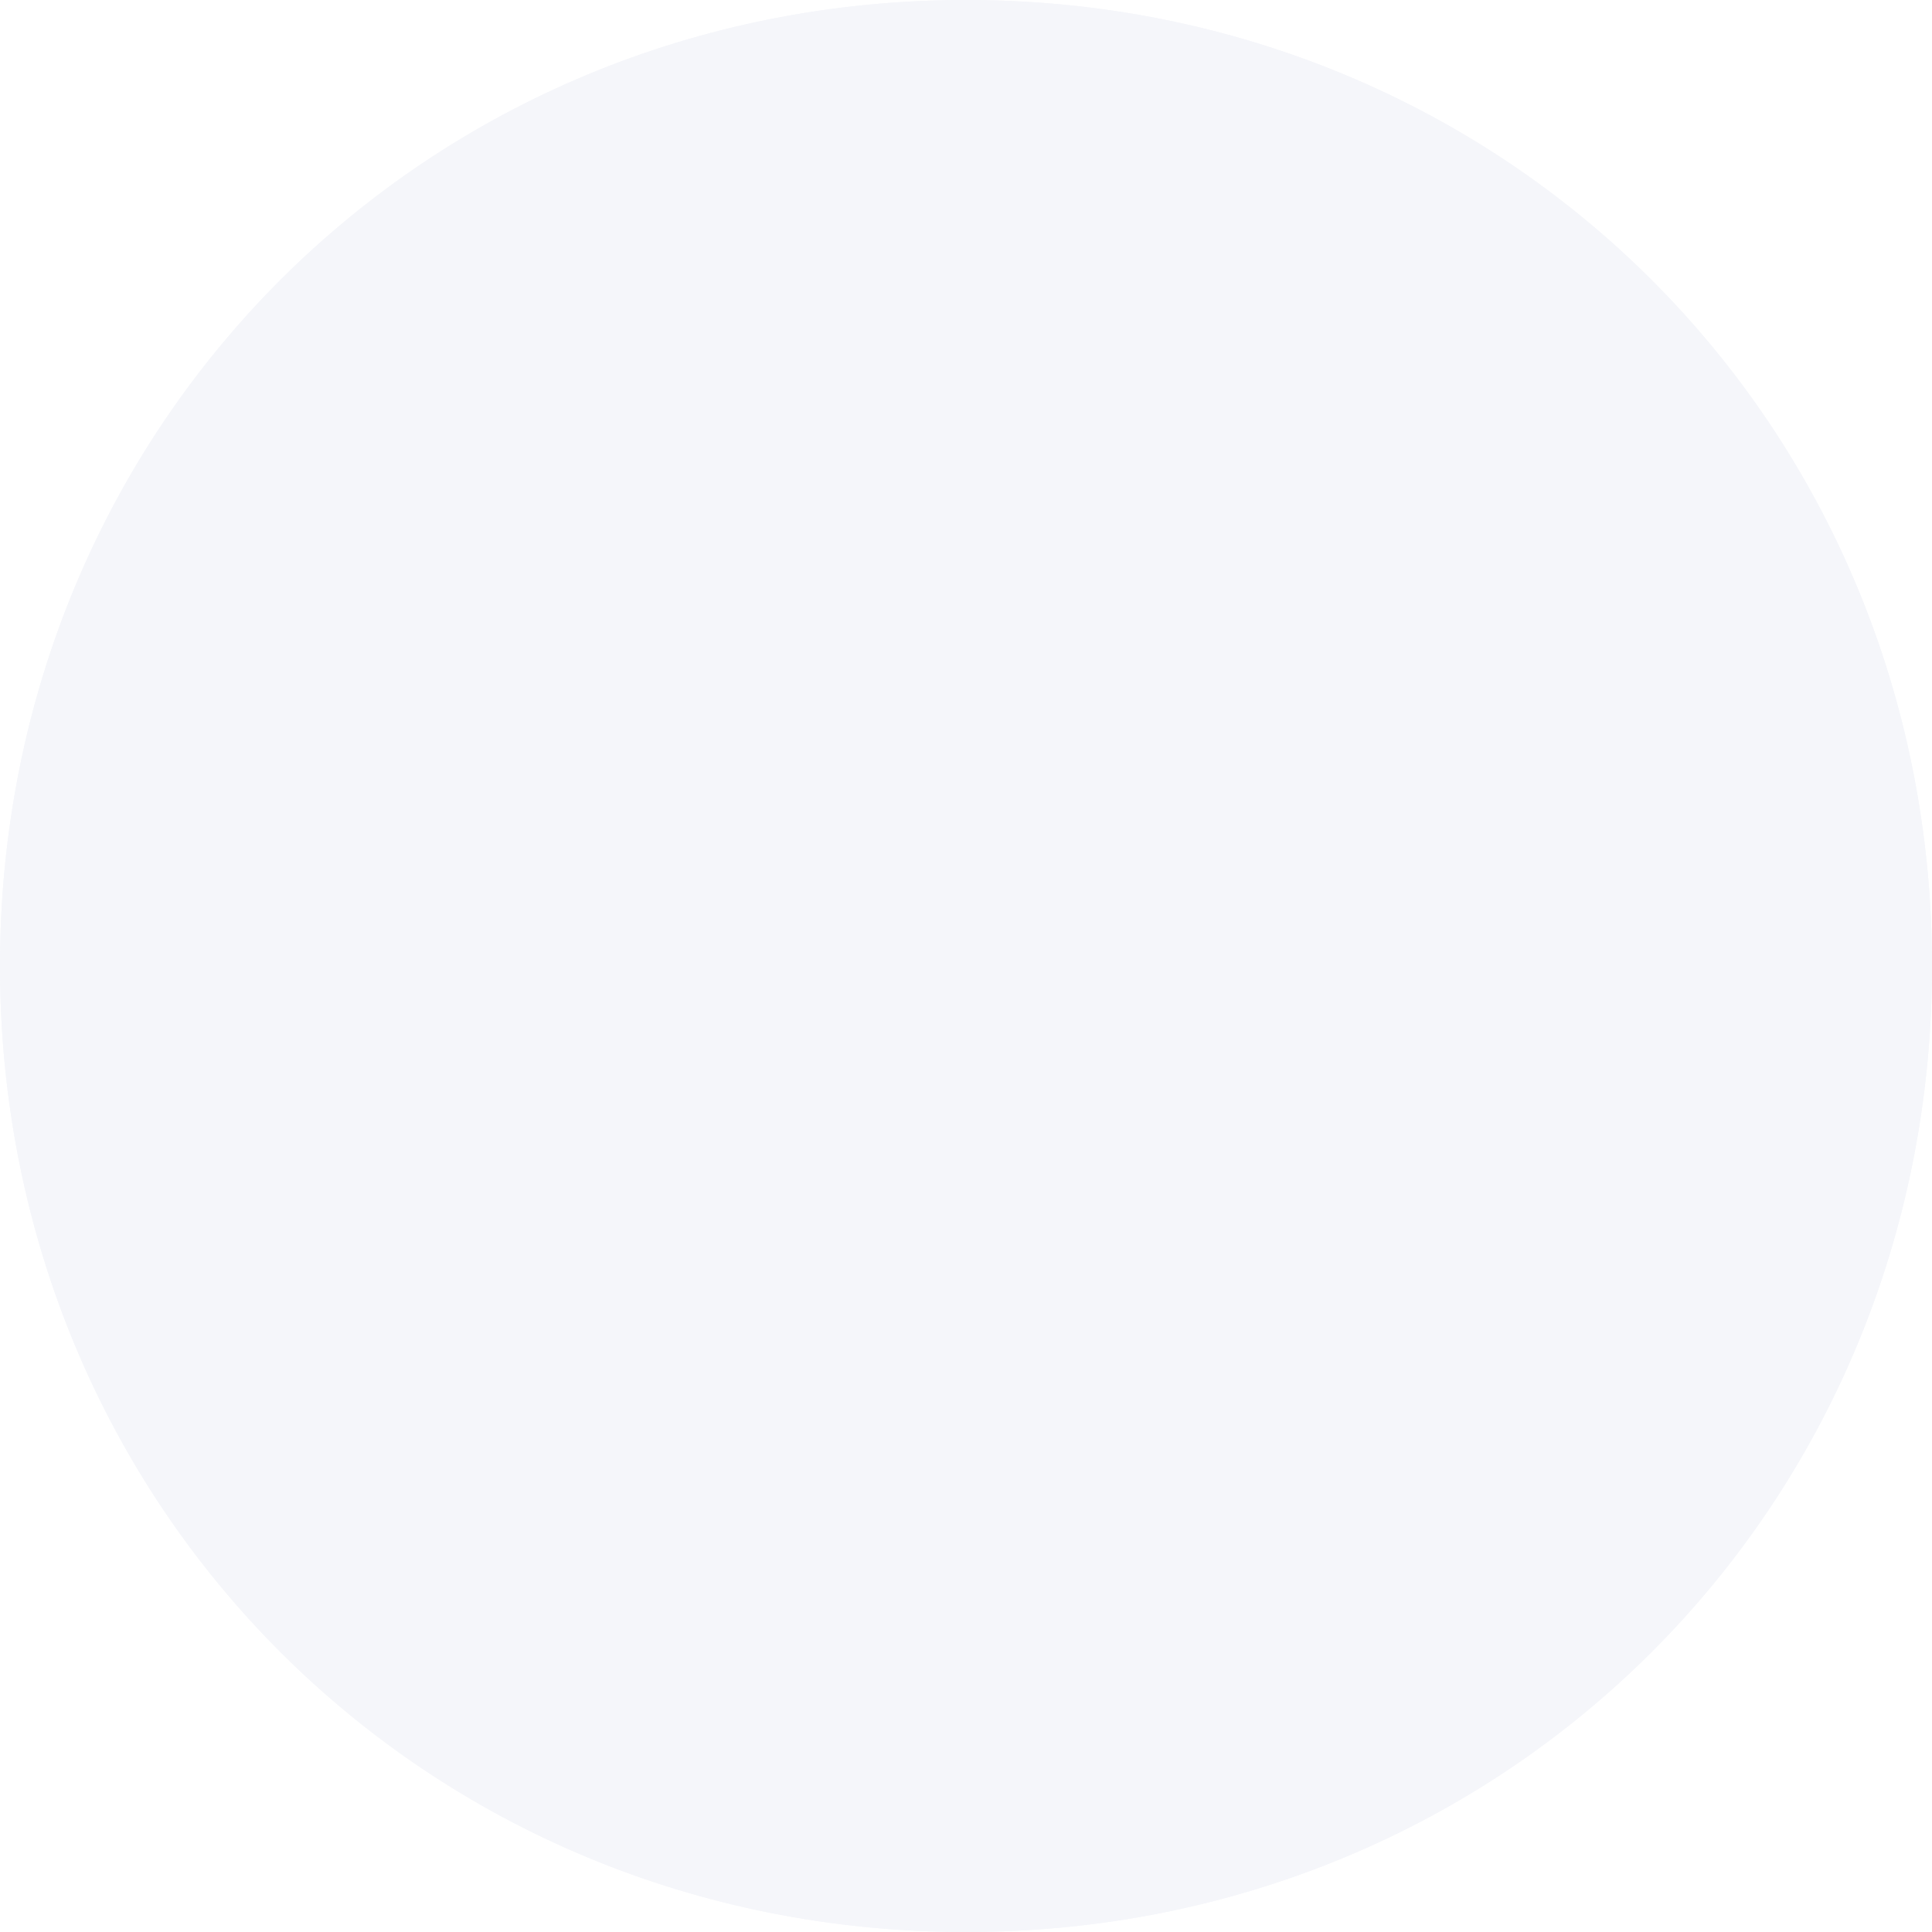
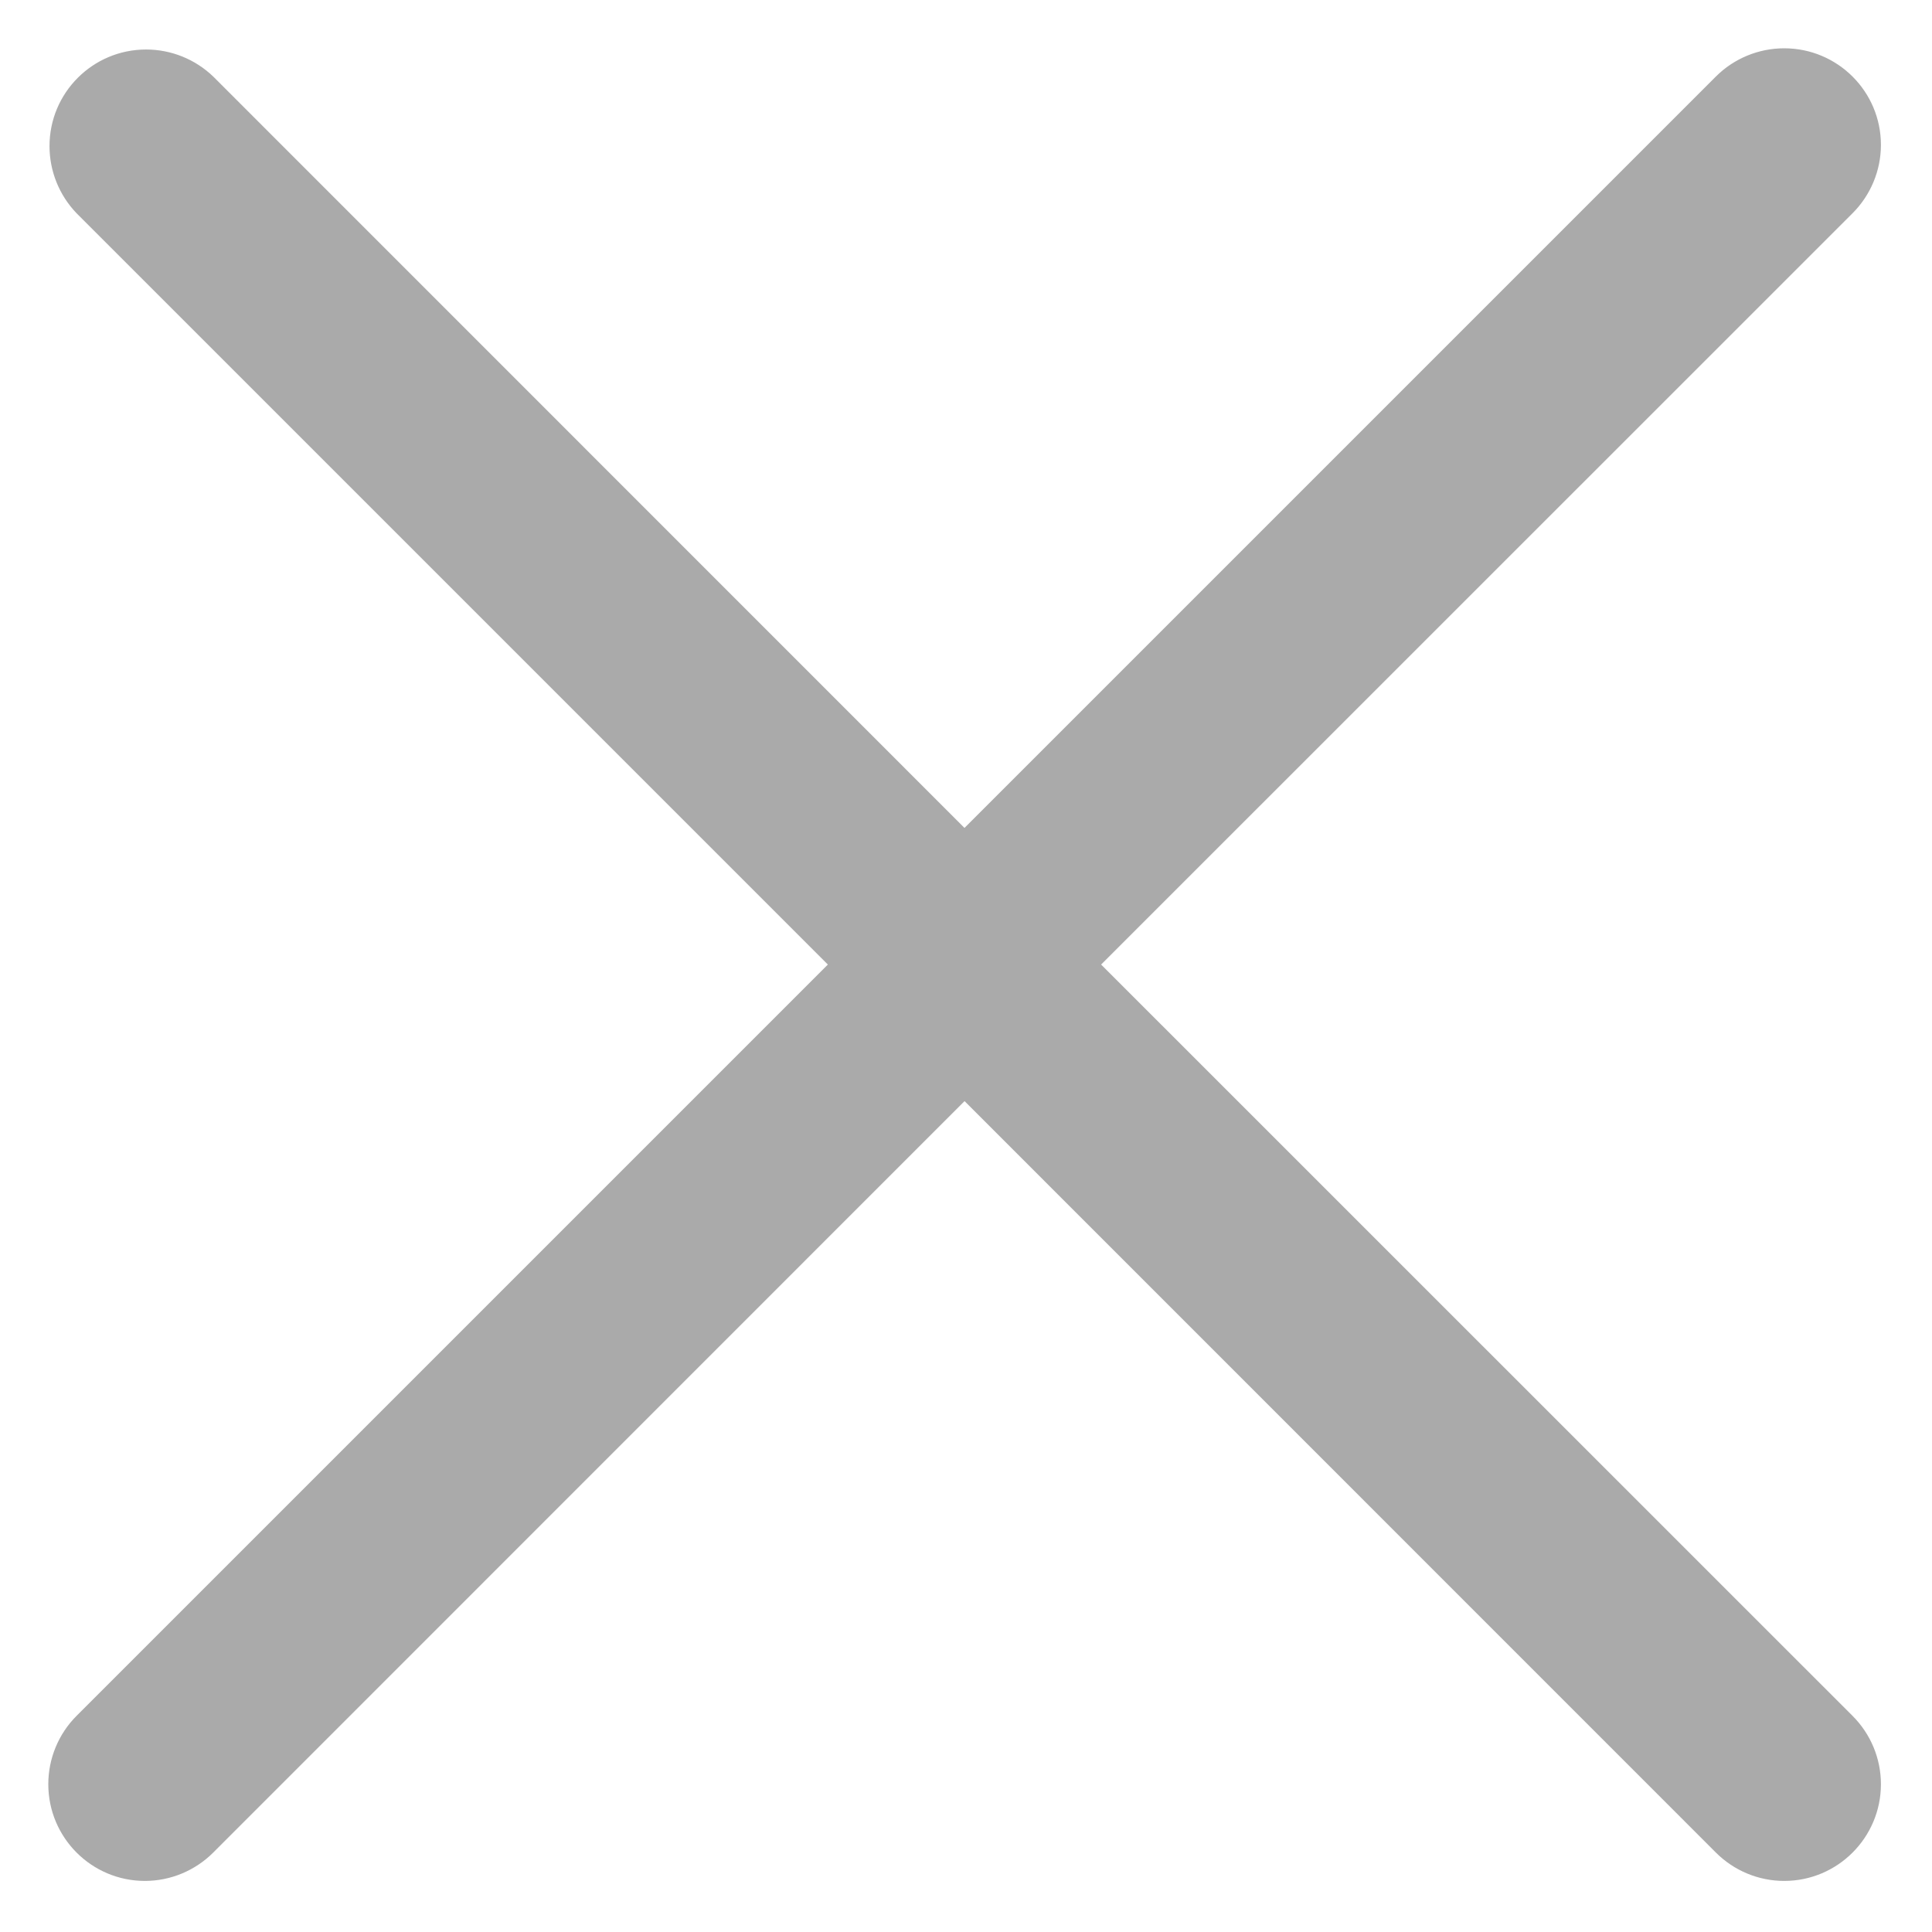
- <svg xmlns="http://www.w3.org/2000/svg" version="1.1" width="36px" height="36px">
-   <g transform="matrix(1 0 0 1 -1669 -14 )">
-     <path d="M 1687 14  C 1697.08 14  1705 21.92  1705 32  C 1705 42.08  1697.08 50  1687 50  C 1676.92 50  1669 42.08  1669 32  C 1669 21.92  1676.92 14  1687 14  Z " fill-rule="nonzero" fill="#f5f6fa" stroke="none" />
-     <path d="M 1687 14.5  C 1696.8 14.5  1704.5 22.2  1704.5 32  C 1704.5 41.8  1696.8 49.5  1687 49.5  C 1677.2 49.5  1669.5 41.8  1669.5 32  C 1669.5 22.2  1677.2 14.5  1687 14.5  Z " stroke-width="1" stroke="#f5f6fa" fill="none" />
+ <svg xmlns="http://www.w3.org/2000/svg" version="1.1" width="16px" height="16px">
+   <g transform="matrix(1 0 0 1 -396 -20 )">
+     <path d="M 7.988 6.857  L 1.766 0.634  C 1.616 0.49  1.417 0.41  1.21 0.41  C 0.768 0.41  0.41 0.768  0.41 1.21  C 0.41 1.417  0.49 1.616  0.634 1.766  L 6.856 7.988  L 0.634 14.21  C 0.484 14.36  0.4 14.564  0.4 14.776  C 0.4 15.218  0.758 15.577  1.2 15.577  C 1.412 15.577  1.616 15.492  1.766 15.342  L 7.988 9.119  L 14.21 15.342  C 14.361 15.493  14.564 15.577  14.776 15.577  C 15.218 15.577  15.577 15.218  15.577 14.776  C 15.577 14.564  15.493 14.361  15.342 14.21  L 9.119 7.988  L 15.342 1.766  C 15.492 1.616  15.577 1.412  15.577 1.2  C 15.577 0.758  15.218 0.4  14.776 0.4  C 14.564 0.4  14.36 0.484  14.21 0.634  L 7.988 6.856  Z " fill-rule="nonzero" fill="#aaaaaa" stroke="none" transform="matrix(1 0 0 1 396 20 )" />
  </g>
</svg>
